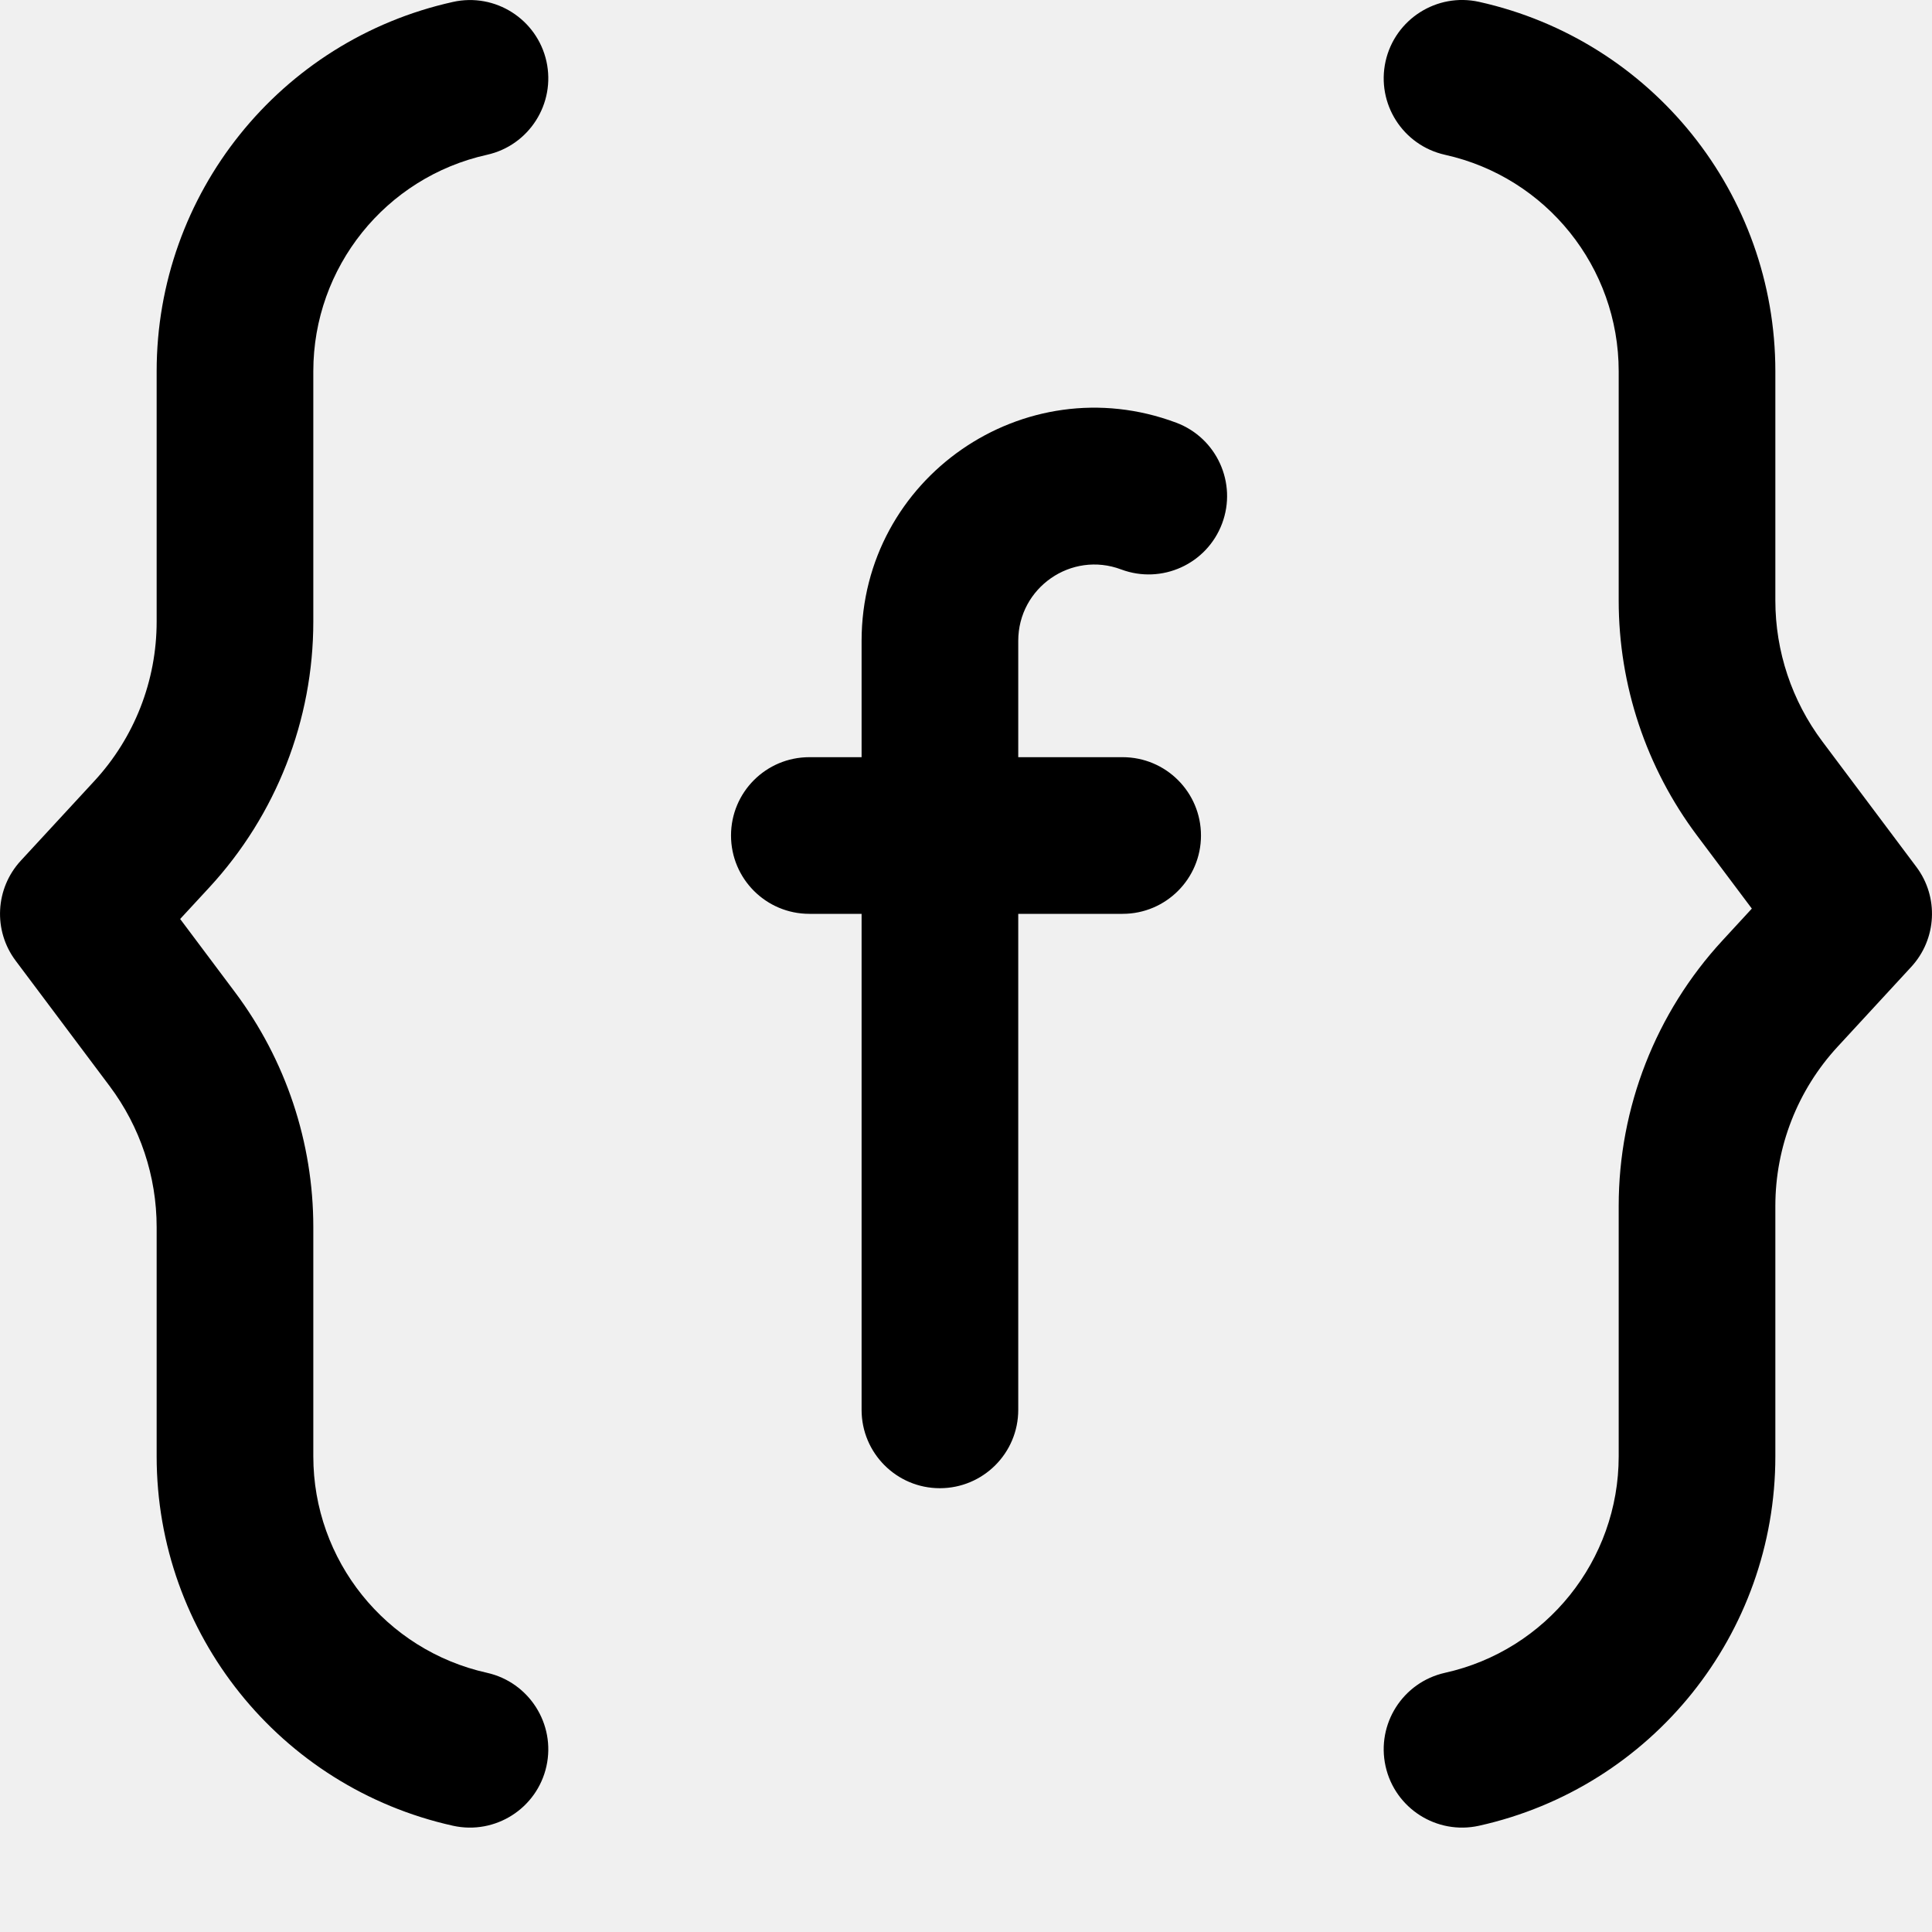
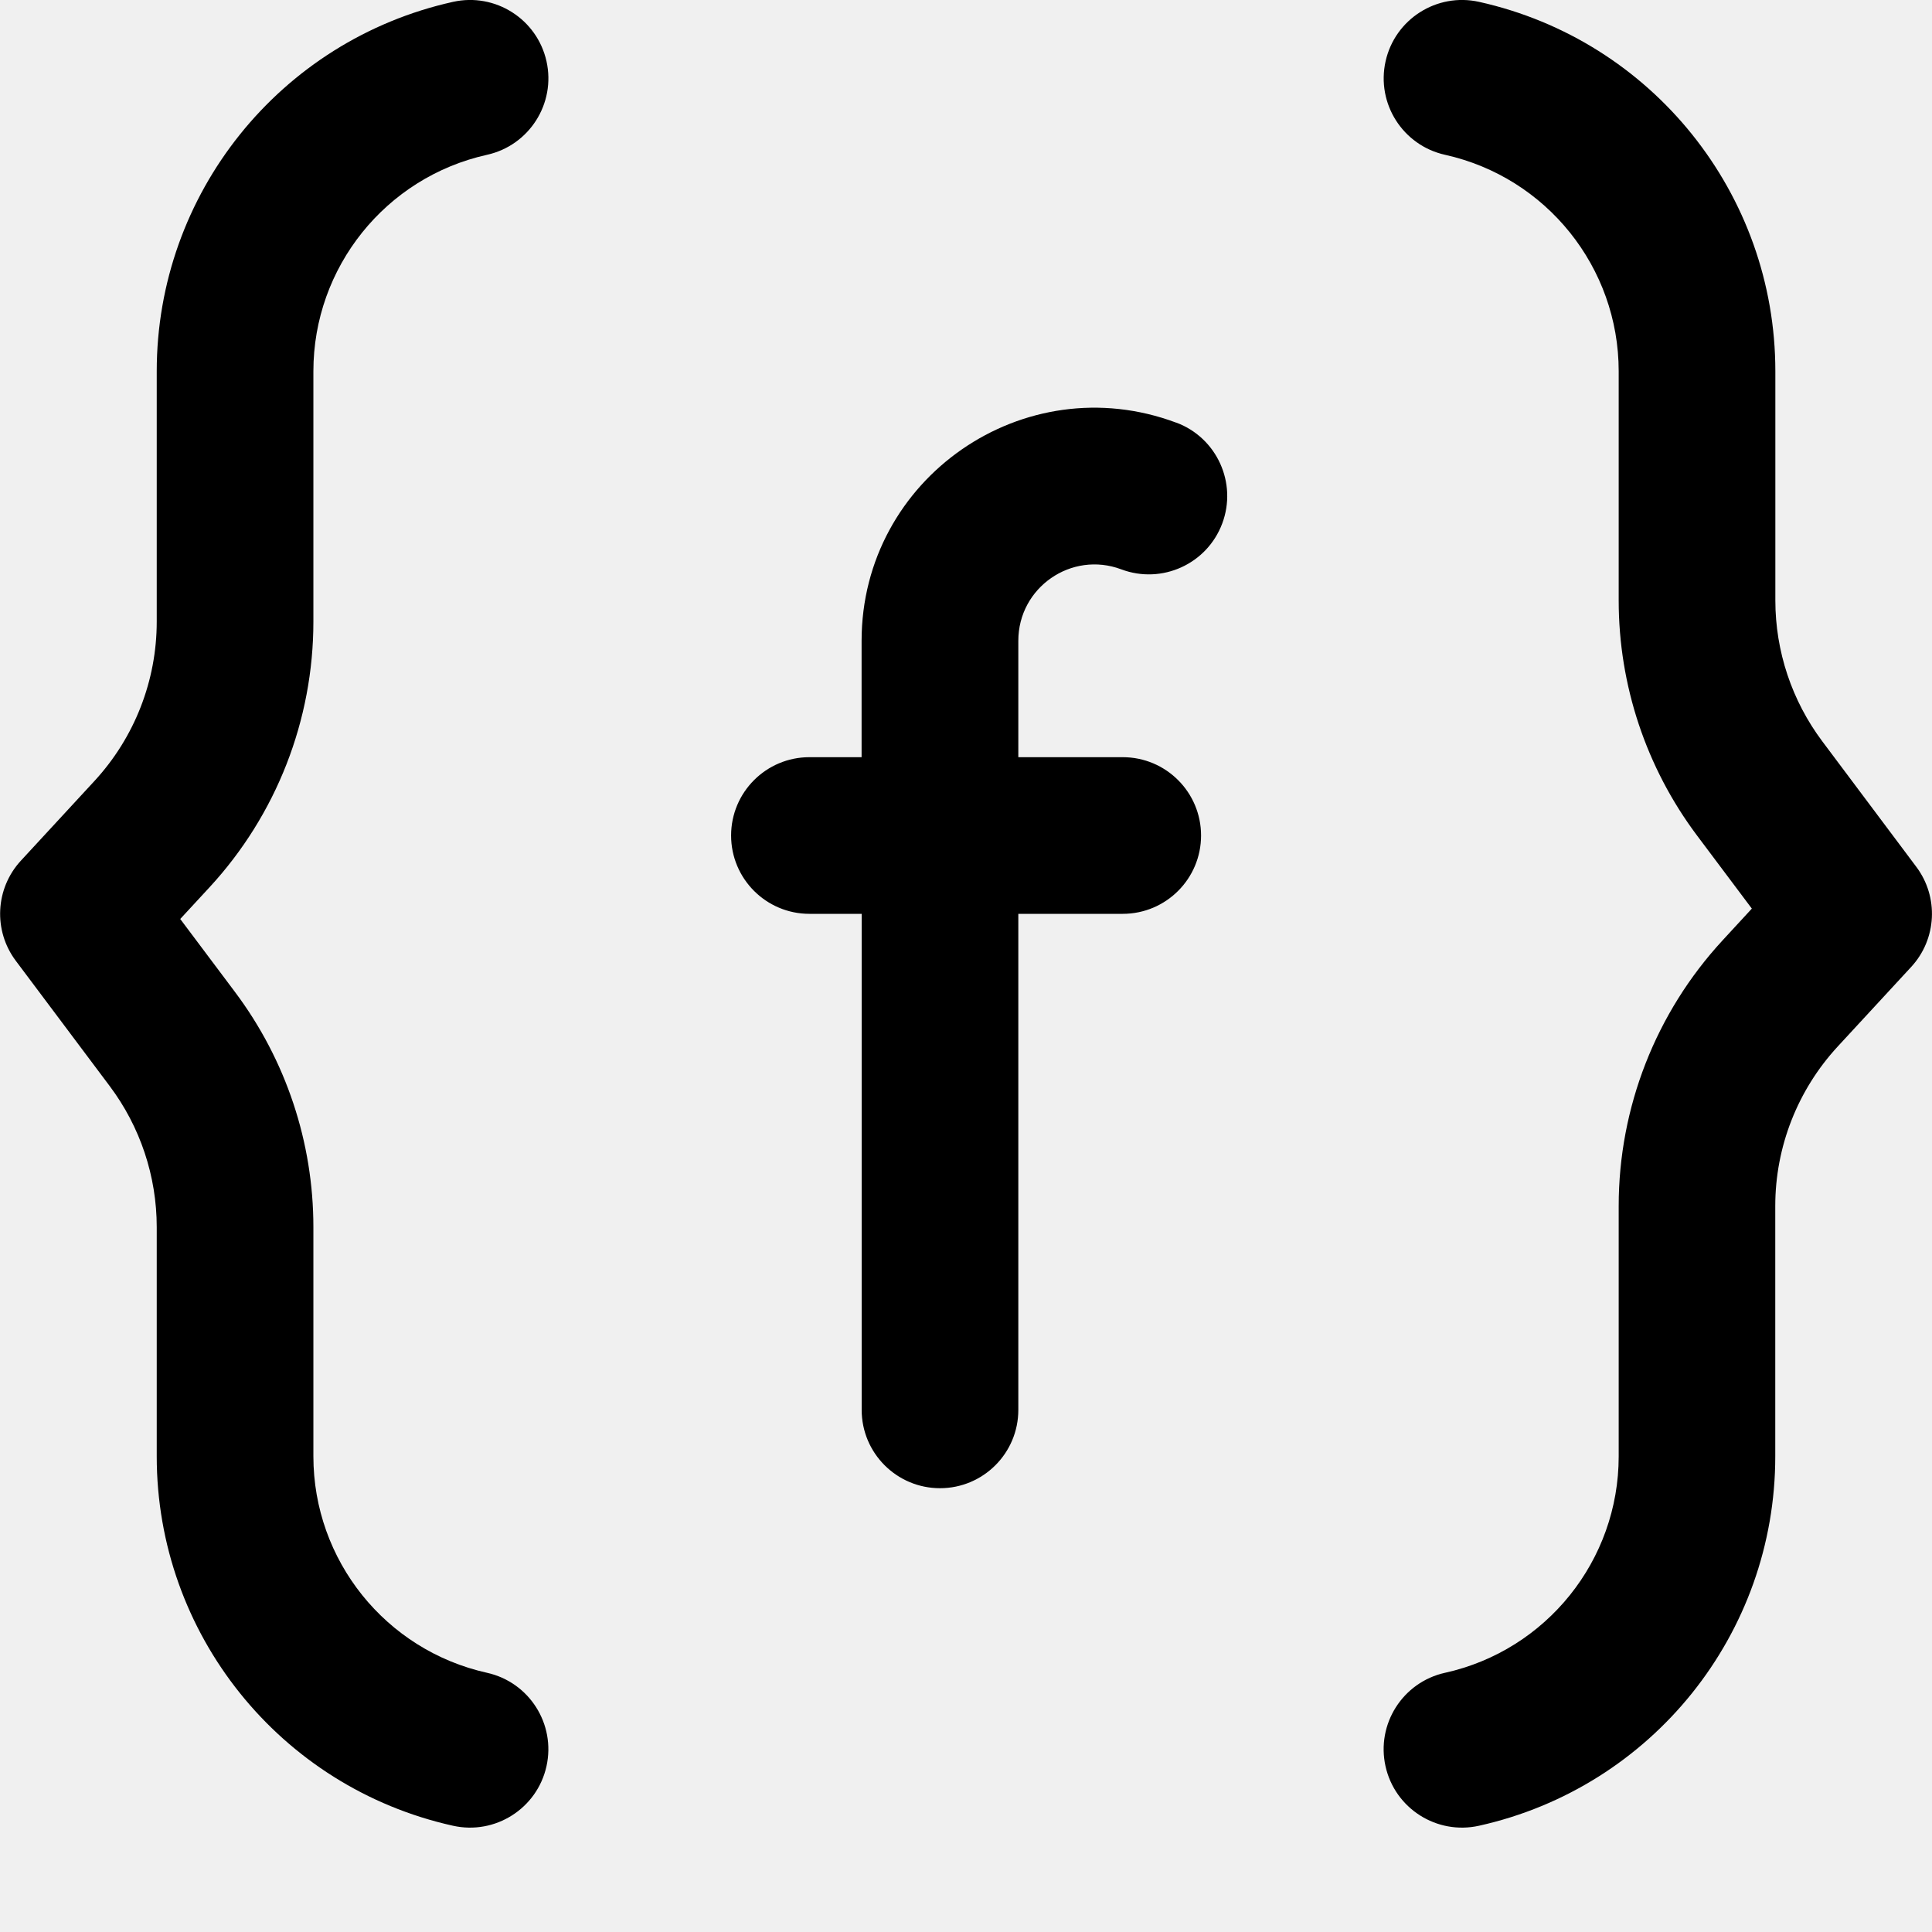
- <svg xmlns="http://www.w3.org/2000/svg" width="24" height="24" viewBox="0 0 24 24" fill="none">
-   <g clip-path="url(#clip0_661_8000)">
-     <path fill-rule="evenodd" clip-rule="evenodd" d="M17.951 20.78C17.426 20.897 17.096 21.416 17.212 21.941C17.329 22.466 17.849 22.796 18.373 22.68C20.524 22.202 22.054 20.294 22.054 18.091V14.981C22.054 14.248 22.33 13.541 22.828 13.002L23.742 12.011C24.06 11.666 24.087 11.143 23.805 10.768L22.638 9.211C22.259 8.706 22.054 8.091 22.054 7.46V4.612C22.054 2.409 20.524 0.501 18.373 0.023C17.849 -0.093 17.329 0.238 17.212 0.762C17.096 1.287 17.426 1.806 17.951 1.923C19.211 2.203 20.108 3.321 20.108 4.612V7.46C20.108 8.512 20.449 9.536 21.081 10.379L21.762 11.287L21.398 11.682C20.569 12.58 20.108 13.758 20.108 14.981V18.091C20.108 19.382 19.211 20.5 17.951 20.78ZM6.049 1.923C6.573 1.807 6.904 1.287 6.788 0.762C6.671 0.238 6.151 -0.093 5.627 0.024C3.476 0.501 1.946 2.409 1.946 4.612V7.722C1.946 8.456 1.67 9.163 1.172 9.702L0.258 10.692C-0.06 11.037 -0.087 11.56 0.195 11.935L1.362 13.492C1.741 13.998 1.946 14.612 1.946 15.244V18.091C1.946 20.294 3.476 22.202 5.627 22.68C6.151 22.796 6.671 22.466 6.788 21.941C6.904 21.417 6.573 20.897 6.049 20.78C4.789 20.5 3.892 19.382 3.892 18.091V15.244C3.892 14.191 3.55 13.167 2.919 12.325L2.238 11.416L2.602 11.022C3.431 10.123 3.892 8.945 3.892 7.722V4.612C3.892 3.321 4.789 2.203 6.049 1.923ZM14.612 5.251C12.72 4.542 10.703 5.94 10.703 7.961V8.757V9.406H10.054C9.516 9.406 9.081 9.841 9.081 10.379C9.081 10.916 9.516 11.352 10.054 11.352H10.703V17.514C10.703 18.051 11.138 18.487 11.675 18.487C12.213 18.487 12.649 18.051 12.649 17.514V11.352H13.946C14.483 11.352 14.919 10.916 14.919 10.379C14.919 9.841 14.483 9.406 13.946 9.406H12.649V8.757V7.961C12.649 7.299 13.309 6.841 13.928 7.074C14.432 7.262 14.992 7.007 15.181 6.504C15.37 6.001 15.115 5.44 14.612 5.251Z" fill="black" />
-   </g>
-   <defs>
-     <clipPath id="clip0_661_8000">
-       <rect width="24" height="24" fill="white" />
-     </clipPath>
-   </defs>
+ <svg xmlns="http://www.w3.org/2000/svg" width="24" height="24" fill="currentColor" viewBox="0 0 24 24">
+   <path fill-rule="evenodd" d="M17.95 20.78a.973.973 0 1 0 .423 1.9 4.7 4.7 0 0 0 3.68-4.589v-3.11c0-.733.277-1.44.775-1.98l.914-.99a.973.973 0 0 0 .063-1.243L22.638 9.21a2.92 2.92 0 0 1-.584-1.751V4.612A4.7 4.7 0 0 0 18.373.023a.973.973 0 1 0-.422 1.9 2.755 2.755 0 0 1 2.157 2.689V7.46c0 1.052.341 2.076.973 2.919l.681.908-.364.395a4.865 4.865 0 0 0-1.29 3.3v3.11a2.754 2.754 0 0 1-2.157 2.688ZM6.05 1.923a.973.973 0 0 0-.422-1.9 4.7 4.7 0 0 0-3.681 4.59v3.109c0 .734-.276 1.44-.774 1.98l-.914.99a.973.973 0 0 0-.063 1.243l1.167 1.557a2.92 2.92 0 0 1 .584 1.752v2.847a4.7 4.7 0 0 0 3.68 4.589.973.973 0 0 0 .423-1.9 2.755 2.755 0 0 1-2.157-2.689v-2.847a4.865 4.865 0 0 0-.973-2.92l-.681-.908.364-.394a4.865 4.865 0 0 0 1.29-3.3v-3.11c0-1.291.897-2.409 2.157-2.689Zm8.563 3.328c-1.892-.709-3.91.69-3.91 2.71v1.445h-.648a.973.973 0 1 0 0 1.946h.649v6.162a.973.973 0 0 0 1.946 0v-6.162h1.297a.973.973 0 0 0 0-1.946H12.65V7.96c0-.662.66-1.12 1.28-.887a.973.973 0 0 0 .683-1.823Z" clip-rule="evenodd" />
</svg>
